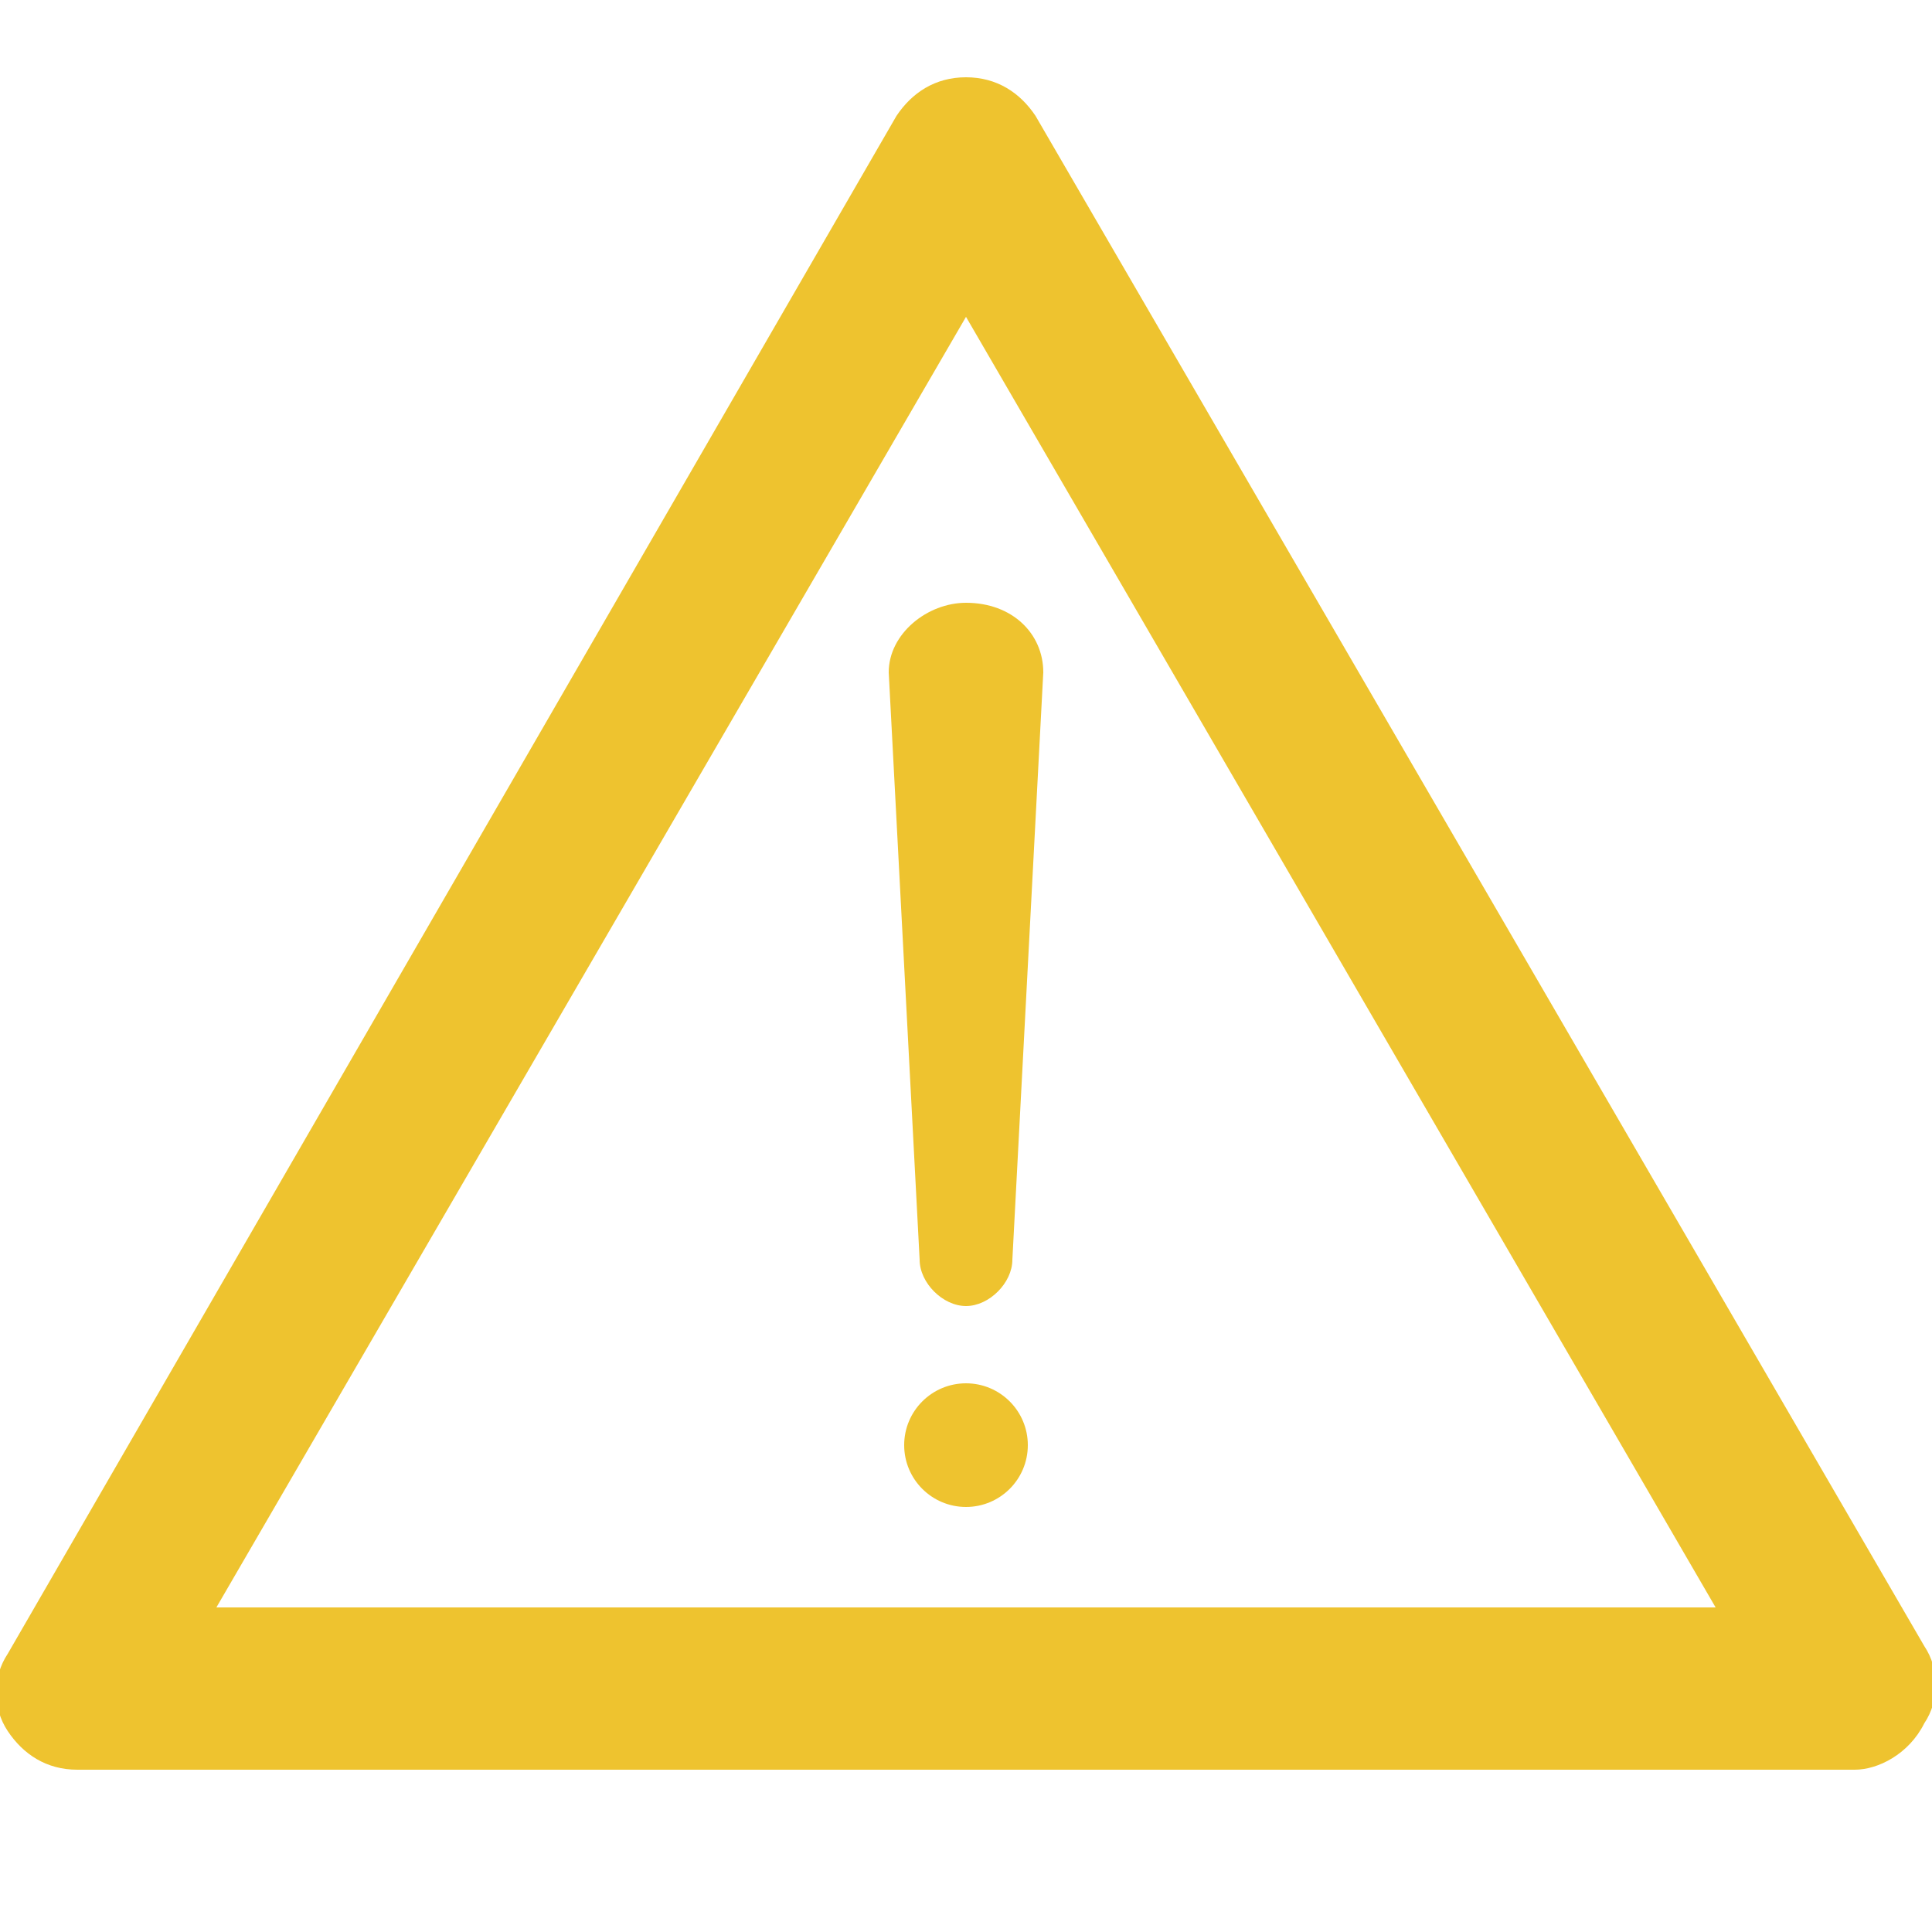
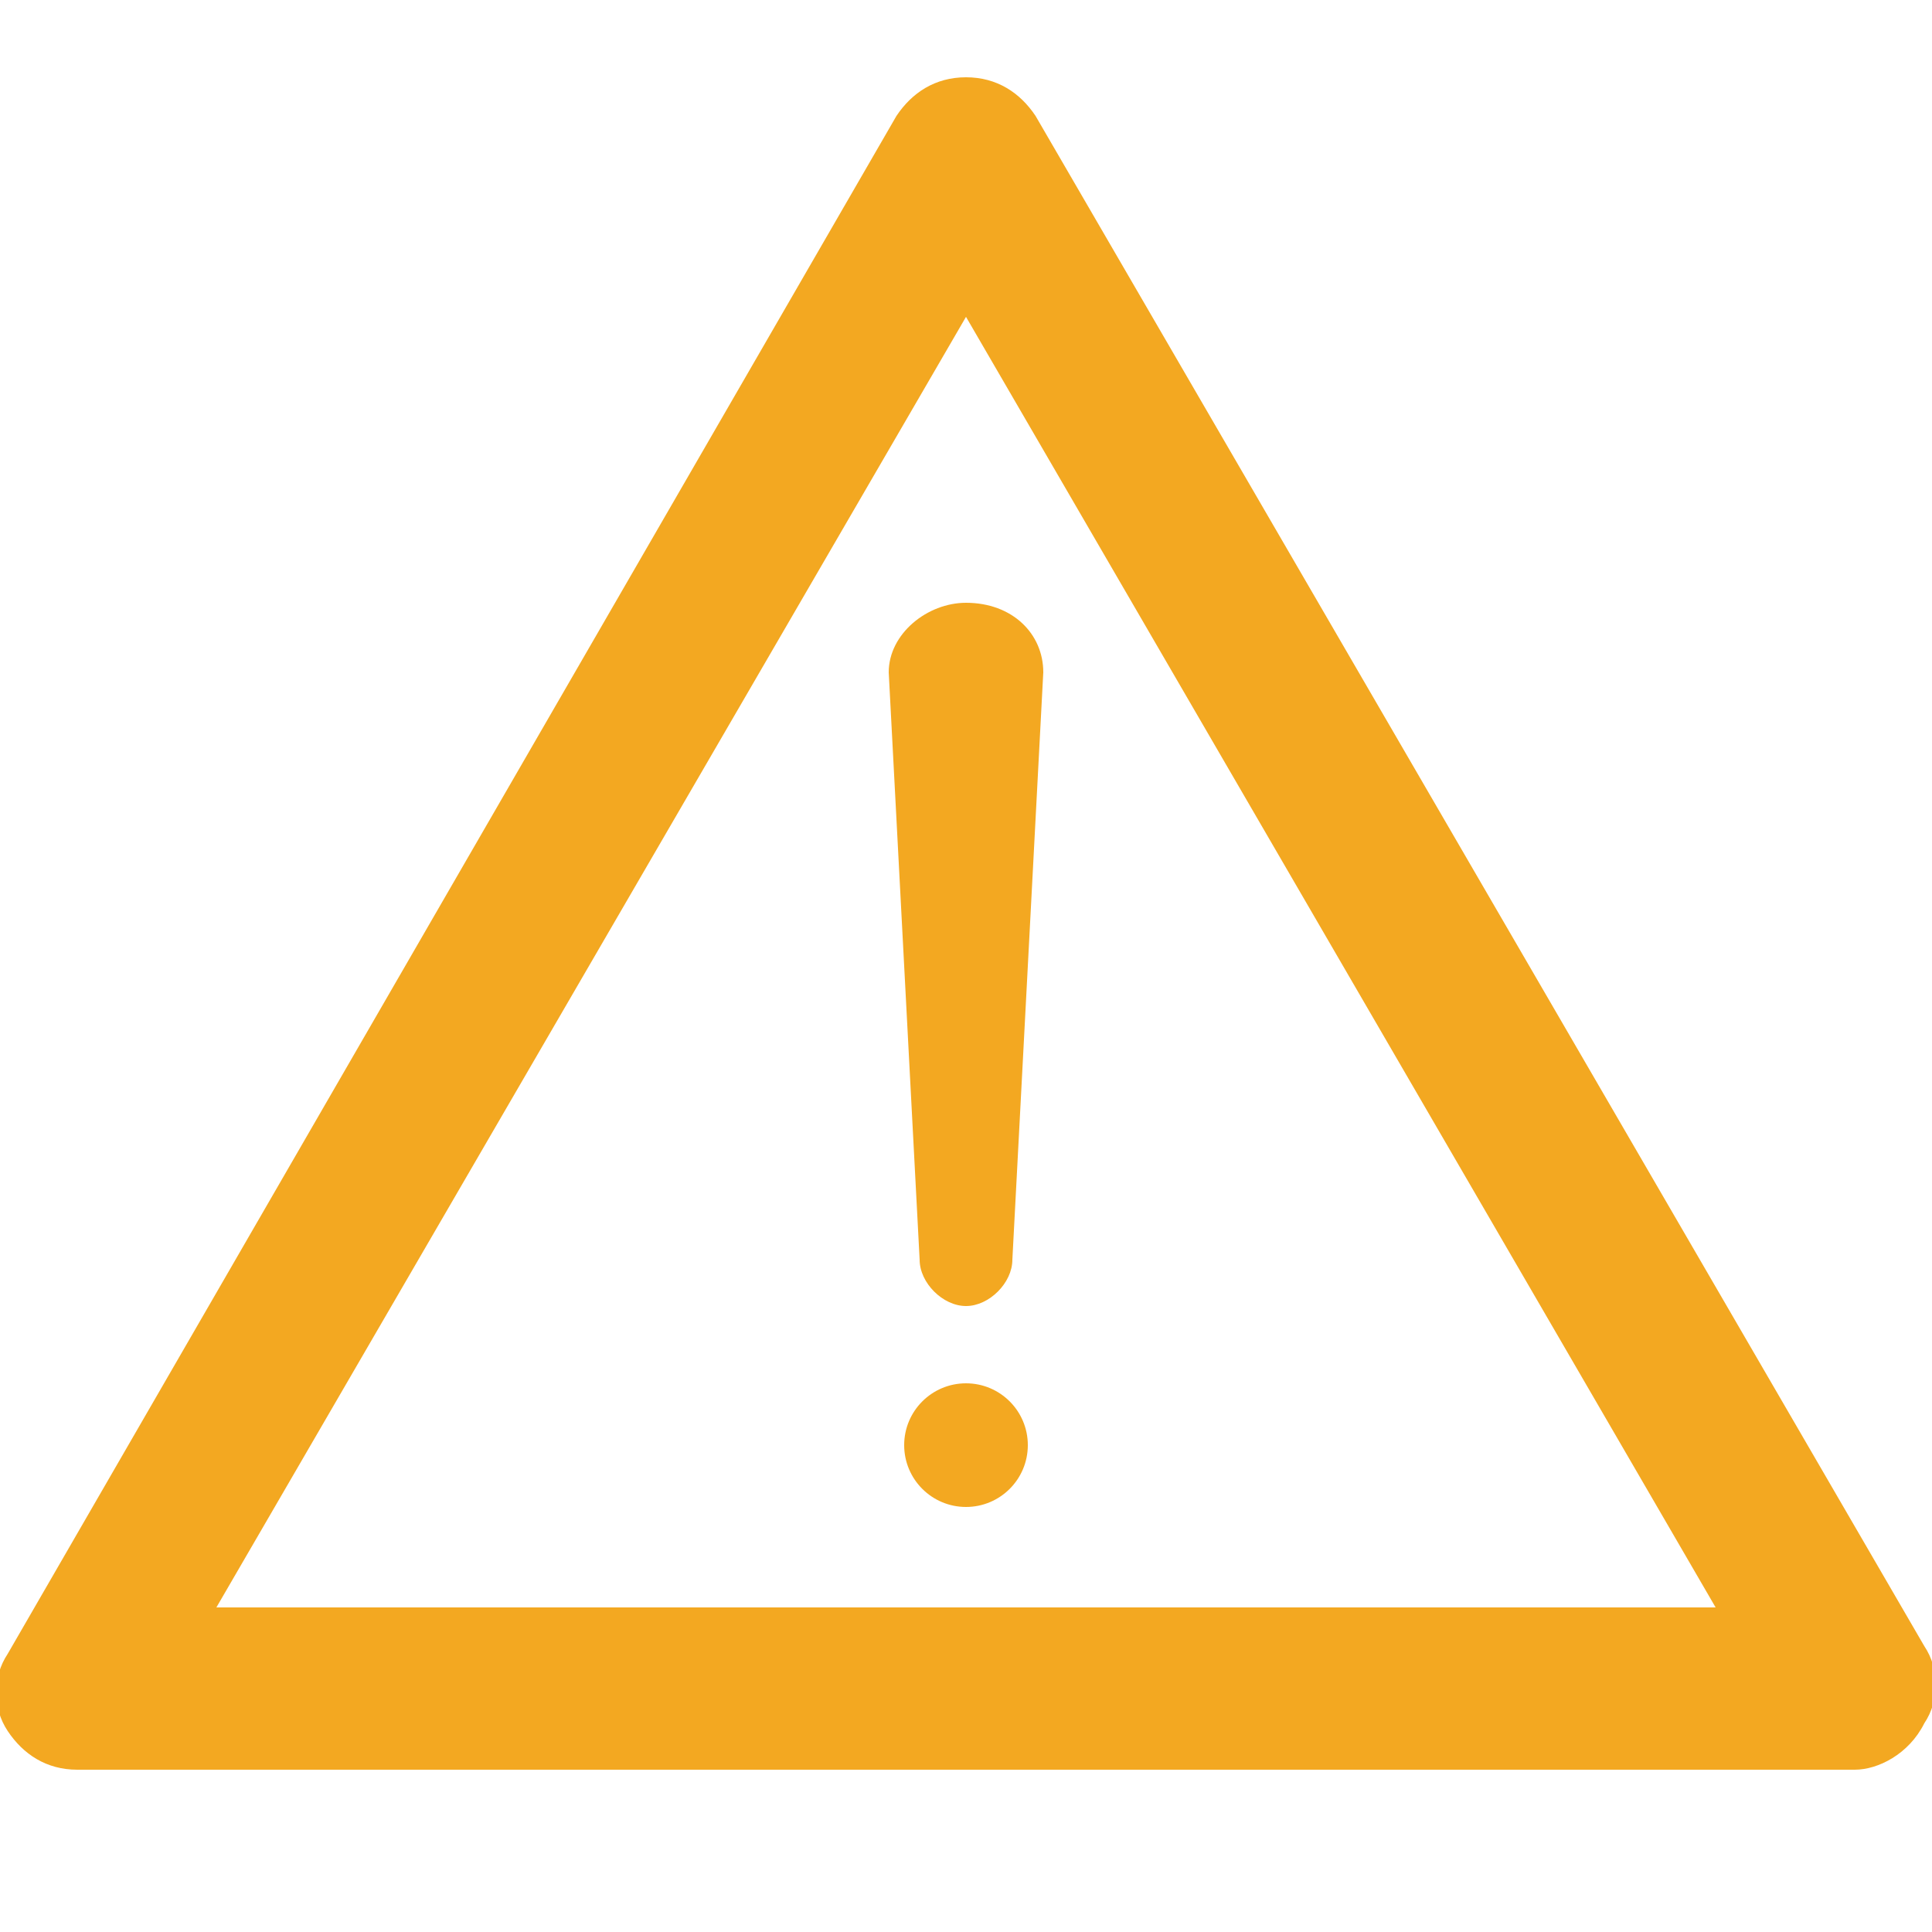
- <svg xmlns="http://www.w3.org/2000/svg" version="1.1" id="Layer_1" x="0px" y="0px" width="25px" height="25px" viewBox="-293 384 25 25" style="enable-background:new -293 384 25 25;" xml:space="preserve">
+ <svg xmlns="http://www.w3.org/2000/svg" version="1.1" x="0px" y="0px" width="25px" height="25px" viewBox="0 0 25 25" style="enable-background:new 0 0 25 25;" xml:space="preserve">
  <style type="text/css">
	.st0{display:none;}
	.st1{display:inline;stroke:#000000;stroke-miterlimit:10;}
	.st2{display:inline;}
- 	.st3{fill:#424244;}
- 	.st4{fill:#999A9B;}
- 	.st5{fill:#C6C6C7;}
- 	.st6{fill:#6E6E70;}
- 	.st7{fill:#4D4D4F;}
- 	.st8{fill:#A4A5A6;}
- 	.st9{fill:#D1D2D2;}
- 	.st10{fill:#79797B;}
- 	.st11{fill:#58585A;}
- 	.st12{fill:#B0B0B2;}
- 	.st13{fill:#DBDCDD;}
- 	.st14{fill:#838385;}
- 	.st15{fill:#636365;}
- 	.st16{fill:#BABBBC;}
- 	.st17{fill:#E7E7E7;}
- 	.st18{fill:#8F8F90;}
- 	.st19{fill:#53C9ED;}
- 	.st20{fill:#616161;}
- 	.st21{display:inline;fill:#616161;}
+ 	.st3{fill:#F3A821;}
+ 	.st4{fill:#F3A821;}
+ 	.st5{fill:#F3A821;}
+ 	.st6{fill:#F3A821;}
+ 	.st7{fill:#F3A821;}
+ 	.st8{fill:#F3A821;}
+ 	.st9{fill:#F3A821;}
+ 	.st10{fill:#F3A821;}
+ 	.st11{fill:#F3A821;}
+ 	.st12{fill:#F3A821;}
+ 	.st13{fill:#F3A821;}
+ 	.st14{fill:#F3A821;}
+ 	.st15{fill:#F3A821;}
+ 	.st16{fill:#F3A821;}
+ 	.st17{fill:#F3A821;}
+ 	.st18{fill:#F3A821;}
+ 	.st19{fill:#F3A821;}
+ 	.st20{fill:#F3A821;}
+ 	.st21{display:inline;fill:#F3A821;}
	.st22{display:inline;fill:none;}
- 	.st23{display:none;fill:#616161;}
- 	.st24{display:none;fill:#A8D15F;}
- 	.st25{fill:#EEC32F;}
+ 	.st23{display:none;fill:#F3A821;}
+ 	.st24{display:none;fill:#F3A821;}
</style>
-   <g id="Layer_1_1_" class="st0">
+   <g id="Layer_1" class="st0">
</g>
  <g id="Layer_2" class="st0">
-     <rect id="XMLID_1_" x="-293" y="383.6" class="st1" width="25.4" height="25.4" />
+     <rect id="XMLID_1_" y="-0.4" class="st1" width="25.4" height="25.4" />
  </g>
  <g id="Layer_3" class="st0">
    <g id="XMLID_3_" class="st2">
      <g id="XMLID_49_">
        <g id="XMLID_57_">
-           <path id="XMLID_61_" class="st3" d="M-281.5,390.9c0,0.3,0.2,0.5,0.5,0.5l0,0c0.3,0,0.5-0.2,0.5-0.5v-4.3c0-0.3-0.2-0.5-0.5-0.5      l0,0c-0.3,0-0.5,0.2-0.5,0.5V390.9z" />
-           <path id="XMLID_58_" class="st4" d="M-281.5,407.5c0,0.3,0.2,0.5,0.5,0.5l0,0c0.3,0,0.5-0.2,0.5-0.5v-4.2c0-0.3-0.2-0.5-0.5-0.5      l0,0c-0.3,0-0.5,0.2-0.5,0.5V407.5z" />
+           <path id="XMLID_61_" class="st3" d="M11.5,6.9c0,0.3,0.2,0.5,0.5,0.5l0,0c0.3,0,0.5-0.2,0.5-0.5V2.6c0-0.3-0.2-0.5-0.5-0.5l0,0      c-0.3,0-0.5,0.2-0.5,0.5V6.9z" />
+           <path id="XMLID_58_" class="st4" d="M11.5,23.5c0,0.3,0.2,0.5,0.5,0.5l0,0c0.3,0,0.5-0.2,0.5-0.5v-4.2c0-0.3-0.2-0.5-0.5-0.5      l0,0c-0.3,0-0.5,0.2-0.5,0.5V23.5z" />
        </g>
        <g id="XMLID_50_">
-           <path id="XMLID_54_" class="st5" d="M-287.3,397.6c0.3,0,0.5-0.2,0.5-0.5l0,0c0-0.3-0.2-0.5-0.5-0.5h-4.2      c-0.3,0-0.5,0.2-0.5,0.5l0,0c0,0.3,0.2,0.5,0.5,0.5H-287.3z" />
-           <path id="XMLID_51_" class="st6" d="M-270.6,397.6c0.3,0,0.5-0.2,0.5-0.5l0,0c0-0.3-0.2-0.5-0.5-0.5h-4.2      c-0.3,0-0.5,0.2-0.5,0.5l0,0c0,0.3,0.2,0.5,0.5,0.5H-270.6z" />
+           <path id="XMLID_54_" class="st5" d="M5.7,13.6c0.3,0,0.5-0.2,0.5-0.5l0,0c0-0.3-0.2-0.5-0.5-0.5H1.5c-0.3,0-0.5,0.2-0.5,0.5l0,0      c0,0.3,0.2,0.5,0.5,0.5H5.7z" />
+           <path id="XMLID_51_" class="st6" d="M22.4,13.6c0.3,0,0.5-0.2,0.5-0.5l0,0c0-0.3-0.2-0.5-0.5-0.5h-4.2c-0.3,0-0.5,0.2-0.5,0.5      l0,0c0,0.3,0.2,0.5,0.5,0.5H22.4z" />
        </g>
      </g>
      <g id="XMLID_34_">
        <g id="XMLID_42_">
-           <path id="XMLID_46_" class="st7" d="M-279.1,391.1c-0.1,0.3,0,0.5,0.3,0.6l0,0c0.3,0.1,0.5,0,0.6-0.3l1.6-3.9      c0.1-0.3,0-0.5-0.3-0.6l0,0c-0.3-0.1-0.5,0-0.6,0.3L-279.1,391.1z" />
-           <path id="XMLID_43_" class="st8" d="M-285.5,406.5c-0.1,0.3,0,0.5,0.3,0.6l0,0c0.3,0.1,0.5,0,0.6-0.3l1.6-3.8      c0.1-0.3,0-0.5-0.3-0.6l0,0c-0.3-0.1-0.5,0-0.6,0.3L-285.5,406.5z" />
+           <path id="XMLID_46_" class="st7" d="M13.9,7.1c-0.1,0.3,0,0.5,0.3,0.6l0,0c0.3,0.1,0.5,0,0.6-0.3l1.6-3.9c0.1-0.3,0-0.5-0.3-0.6      l0,0c-0.3-0.1-0.5,0-0.6,0.3L13.9,7.1z" />
+           <path id="XMLID_43_" class="st8" d="M7.5,22.5c-0.1,0.3,0,0.5,0.3,0.6l0,0c0.3,0.1,0.5,0,0.6-0.3L10,19c0.1-0.3,0-0.5-0.3-0.6      l0,0c-0.3-0.1-0.5,0-0.6,0.3L7.5,22.5z" />
        </g>
        <g id="XMLID_35_">
-           <path id="XMLID_39_" class="st9" d="M-287,395.1c0.3,0.1,0.5,0,0.6-0.3l0,0c0.1-0.3,0-0.5-0.3-0.6l-3.8-1.6      c-0.2-0.1-0.5,0-0.6,0.3l0,0c-0.1,0.3,0,0.5,0.3,0.6L-287,395.1z" />
-           <path id="XMLID_36_" class="st10" d="M-271.6,401.5c0.3,0.1,0.5,0,0.6-0.3l0,0c0.1-0.3,0-0.5-0.3-0.6l-3.8-1.6      c-0.3-0.1-0.5,0-0.6,0.3l0,0c-0.1,0.3,0,0.5,0.3,0.6L-271.6,401.5z" />
+           <path id="XMLID_39_" class="st9" d="M6,11.1c0.3,0.1,0.5,0,0.6-0.3l0,0c0.1-0.3,0-0.5-0.3-0.6L2.5,8.6C2.3,8.5,2,8.6,1.9,8.9      l0,0c-0.1,0.3,0,0.5,0.3,0.6L6,11.1z" />
+           <path id="XMLID_36_" class="st10" d="M21.4,17.5c0.3,0.1,0.5,0,0.6-0.3l0,0c0.1-0.3,0-0.5-0.3-0.6L17.9,15      c-0.3-0.1-0.5,0-0.6,0.3l0,0c-0.1,0.3,0,0.5,0.3,0.6L21.4,17.5z" />
        </g>
      </g>
      <g id="XMLID_19_">
        <g id="XMLID_27_">
-           <path id="XMLID_31_" class="st11" d="M-277,392.3c-0.2,0.2-0.2,0.5,0,0.7l0,0c0.2,0.2,0.5,0.2,0.7,0l3-3c0.2-0.2,0.2-0.5,0-0.7      l0,0c-0.2-0.2-0.5-0.2-0.7,0L-277,392.3z" />
-           <path id="XMLID_28_" class="st12" d="M-288.8,404.1c-0.2,0.2-0.2,0.5,0,0.7l0,0c0.2,0.2,0.5,0.2,0.7,0l3-3      c0.2-0.2,0.2-0.5,0-0.7l0,0c-0.2-0.2-0.5-0.2-0.7,0L-288.8,404.1z" />
+           <path id="XMLID_31_" class="st11" d="M16,8.3c-0.2,0.2-0.2,0.5,0,0.7l0,0c0.2,0.2,0.5,0.2,0.7,0l3-3c0.2-0.2,0.2-0.5,0-0.7l0,0      c-0.2-0.2-0.5-0.2-0.7,0L16,8.3z" />
+           <path id="XMLID_28_" class="st12" d="M4.2,20.1c-0.2,0.2-0.2,0.5,0,0.7l0,0c0.2,0.2,0.5,0.2,0.7,0l3-3c0.2-0.2,0.2-0.5,0-0.7      l0,0c-0.2-0.2-0.5-0.2-0.7,0L4.2,20.1z" />
        </g>
        <g id="XMLID_20_">
-           <path id="XMLID_24_" class="st13" d="M-285.8,393c0.2,0.2,0.5,0.2,0.7,0l0,0c0.2-0.2,0.2-0.5,0-0.7l-3-3c-0.2-0.2-0.5-0.2-0.7,0      l0,0c-0.2,0.2-0.2,0.6,0,0.7L-285.8,393z" />
-           <path id="XMLID_21_" class="st14" d="M-274,404.8c0.2,0.2,0.5,0.2,0.7,0l0,0c0.2-0.2,0.2-0.5,0-0.7l-3-3c-0.2-0.2-0.5-0.2-0.7,0      l0,0c-0.2,0.2-0.2,0.5,0,0.7L-274,404.8z" />
+           <path id="XMLID_24_" class="st13" d="M7.2,9c0.2,0.2,0.5,0.2,0.7,0l0,0c0.2-0.2,0.2-0.5,0-0.7l-3-3c-0.2-0.2-0.5-0.2-0.7,0l0,0      C4,5.5,4,5.9,4.2,6L7.2,9z" />
+           <path id="XMLID_21_" class="st14" d="M19,20.8c0.2,0.2,0.5,0.2,0.7,0l0,0c0.2-0.2,0.2-0.5,0-0.7l-3-3c-0.2-0.2-0.5-0.2-0.7,0      l0,0c-0.2,0.2-0.2,0.5,0,0.7L19,20.8z" />
        </g>
      </g>
      <g id="XMLID_4_">
        <g id="XMLID_12_">
-           <path id="XMLID_16_" class="st15" d="M-275.5,394.2c-0.3,0.1-0.4,0.4-0.3,0.6l0,0c0.1,0.3,0.4,0.4,0.6,0.3l3.9-1.6      c0.3-0.1,0.5-0.4,0.3-0.6l0,0c-0.1-0.3-0.4-0.4-0.6-0.3L-275.5,394.2z" />
-           <path id="XMLID_13_" class="st16" d="M-290.9,400.6c-0.3,0.1-0.4,0.4-0.3,0.6l0,0c0.1,0.3,0.4,0.4,0.6,0.3l3.9-1.6      c0.3-0.1,0.4-0.4,0.3-0.6l0,0c0-0.3-0.3-0.4-0.6-0.3L-290.9,400.6z" />
+           <path id="XMLID_16_" class="st15" d="M17.5,10.2c-0.3,0.1-0.4,0.4-0.3,0.6l0,0c0.1,0.3,0.4,0.4,0.6,0.3l3.9-1.6      C22,9.4,22.2,9.1,22,8.9l0,0c-0.1-0.3-0.4-0.4-0.6-0.3L17.5,10.2z" />
+           <path id="XMLID_13_" class="st16" d="M2.1,16.6c-0.3,0.1-0.4,0.4-0.3,0.6l0,0c0.1,0.3,0.4,0.4,0.6,0.3l3.9-1.6      c0.3-0.1,0.4-0.4,0.3-0.6l0,0C6.6,15,6.3,14.9,6,15L2.1,16.6z" />
        </g>
        <g id="XMLID_5_">
-           <path id="XMLID_9_" class="st17" d="M-283.9,391.5c0.1,0.3,0.4,0.4,0.6,0.3l0,0c0.3-0.1,0.4-0.4,0.3-0.7l-1.6-3.9      c-0.1-0.2-0.4-0.3-0.6-0.2l0,0c-0.3,0.1-0.4,0.4-0.3,0.6L-283.9,391.5z" />
-           <path id="XMLID_6_" class="st18" d="M-277.5,406.9c0.1,0.3,0.4,0.4,0.6,0.3l0,0c0.3-0.1,0.4-0.4,0.3-0.6l-1.6-3.9      c-0.1-0.3-0.4-0.4-0.6-0.3l0,0c-0.3,0.1-0.4,0.4-0.3,0.6L-277.5,406.9z" />
+           <path id="XMLID_9_" class="st17" d="M9.1,7.5c0.1,0.3,0.4,0.4,0.6,0.3l0,0C10,7.7,10.1,7.4,10,7.1L8.4,3.2C8.3,3,8,2.9,7.8,3      l0,0C7.5,3.1,7.4,3.4,7.5,3.6L9.1,7.5z" />
+           <path id="XMLID_6_" class="st18" d="M15.5,22.9c0.1,0.3,0.4,0.4,0.6,0.3l0,0c0.3-0.1,0.4-0.4,0.3-0.6l-1.6-3.9      c-0.1-0.3-0.4-0.4-0.6-0.3l0,0c-0.3,0.1-0.4,0.4-0.3,0.6L15.5,22.9z" />
        </g>
      </g>
    </g>
  </g>
  <g id="Layer_4">
    <g id="XMLID_2_" class="st0">
      <g class="st2">
        <g>
-           <path class="st19" d="M-281,390.5c0,0.3,0.2,0.5,0.5,0.5l0,0c0.3,0,0.5-0.2,0.5-0.5v-4.2c0-0.3-0.2-0.5-0.5-0.5l0,0      c-0.3,0-0.5,0.2-0.5,0.5V390.5z" />
-           <path class="st19" d="M-281,407.1c0,0.3,0.2,0.5,0.5,0.5l0,0c0.3,0,0.5-0.2,0.5-0.5v-4.2c0-0.3-0.2-0.5-0.5-0.5l0,0      c-0.3,0-0.5,0.2-0.5,0.5V407.1z" />
+           <path class="st19" d="M12,6.5C12,6.8,12.2,7,12.5,7l0,0C12.8,7,13,6.8,13,6.5V2.3c0-0.3-0.2-0.5-0.5-0.5l0,0      C12.2,1.8,12,2,12,2.3V6.5z" />
+           <path class="st19" d="M12,23.1c0,0.3,0.2,0.5,0.5,0.5l0,0c0.3,0,0.5-0.2,0.5-0.5v-4.2c0-0.3-0.2-0.5-0.5-0.5l0,0      c-0.3,0-0.5,0.2-0.5,0.5V23.1z" />
        </g>
        <g>
-           <path class="st19" d="M-286.7,397.2c0.3,0,0.5-0.2,0.5-0.5l0,0c0-0.3-0.2-0.5-0.5-0.5h-4.2c-0.3,0-0.5,0.2-0.5,0.5l0,0      c0,0.3,0.2,0.5,0.5,0.5H-286.7z" />
-           <path class="st19" d="M-270,397.2c0.3,0,0.5-0.2,0.5-0.5l0,0c0-0.3-0.2-0.5-0.5-0.5h-4.2c-0.3,0-0.5,0.2-0.5,0.5l0,0      c0,0.3,0.2,0.5,0.5,0.5H-270z" />
+           <path class="st19" d="M6.3,13.2c0.3,0,0.5-0.2,0.5-0.5l0,0c0-0.3-0.2-0.5-0.5-0.5H2.1c-0.3,0-0.5,0.2-0.5,0.5l0,0      c0,0.3,0.2,0.5,0.5,0.5H6.3z" />
+           <path class="st19" d="M23,13.2c0.3,0,0.5-0.2,0.5-0.5l0,0c0-0.3-0.2-0.5-0.5-0.5h-4.2c-0.3,0-0.5,0.2-0.5,0.5l0,0      c0,0.3,0.2,0.5,0.5,0.5H23z" />
        </g>
      </g>
      <g class="st2">
        <g>
-           <path class="st19" d="M-278.6,390.8c-0.1,0.3,0,0.5,0.3,0.6l0,0c0.3,0.1,0.5,0,0.6-0.3l1.7-3.8c0.1-0.3,0-0.5-0.3-0.6l0,0      c-0.3-0.1-0.5,0-0.6,0.3L-278.6,390.8z" />
-           <path class="st19" d="M-284.9,406.2c-0.1,0.3,0,0.5,0.3,0.6l0,0c0.3,0.1,0.5,0,0.6-0.3l1.6-3.9c0.1-0.3,0-0.5-0.3-0.6l0,0      c-0.3-0.1-0.5,0-0.6,0.3L-284.9,406.2z" />
+           <path class="st19" d="M14.4,6.8c-0.1,0.3,0,0.5,0.3,0.6l0,0c0.3,0.1,0.5,0,0.6-0.3L17,3.3c0.1-0.3,0-0.5-0.3-0.6l0,0      c-0.3-0.1-0.5,0-0.6,0.3L14.4,6.8z" />
+           <path class="st19" d="M8.1,22.2c-0.1,0.3,0,0.5,0.3,0.6l0,0c0.3,0.1,0.5,0,0.6-0.3l1.6-3.9c0.1-0.3,0-0.5-0.3-0.6l0,0      c-0.3-0.1-0.5,0-0.6,0.3L8.1,22.2z" />
        </g>
        <g>
-           <path class="st19" d="M-286.4,394.8c0.3,0.1,0.5,0,0.6-0.3l0,0c0.1-0.3,0-0.5-0.3-0.6l-3.8-1.6c-0.3-0.1-0.5,0-0.6,0.3l0,0      c-0.1,0.3,0,0.5,0.3,0.6L-286.4,394.8z" />
-           <path class="st19" d="M-271,401.2c0.3,0.1,0.5,0,0.6-0.3l0,0c0.1-0.3,0-0.5-0.3-0.6l-3.9-1.6c-0.3-0.1-0.5,0-0.6,0.3l0,0      c-0.1,0.3,0,0.5,0.3,0.6L-271,401.2z" />
+           <path class="st19" d="M6.6,10.8c0.3,0.1,0.5,0,0.6-0.3l0,0c0.1-0.3,0-0.5-0.3-0.6L3.1,8.3c-0.3-0.1-0.5,0-0.6,0.3l0,0      c-0.1,0.3,0,0.5,0.3,0.6L6.6,10.8z" />
+           <path class="st19" d="M22,17.2c0.3,0.1,0.5,0,0.6-0.3l0,0c0.1-0.3,0-0.5-0.3-0.6l-3.9-1.6c-0.3-0.1-0.5,0-0.6,0.3l0,0      c-0.1,0.3,0,0.5,0.3,0.6L22,17.2z" />
        </g>
      </g>
      <g class="st2">
        <g>
-           <path class="st19" d="M-276.4,392c-0.2,0.2-0.2,0.5,0,0.7l0,0c0.2,0.2,0.5,0.2,0.7,0l3-3c0.2-0.2,0.2-0.5,0-0.7l0,0      c-0.2-0.2-0.5-0.2-0.7,0L-276.4,392z" />
-           <path class="st19" d="M-288.2,403.7c-0.2,0.2-0.2,0.5,0,0.7l0,0c0.2,0.2,0.5,0.2,0.7,0l3-3c0.2-0.2,0.2-0.5,0-0.7l0,0      c-0.2-0.2-0.5-0.2-0.7,0L-288.2,403.7z" />
+           <path class="st19" d="M16.6,8c-0.2,0.2-0.2,0.5,0,0.7l0,0c0.2,0.2,0.5,0.2,0.7,0l3-3c0.2-0.2,0.2-0.5,0-0.7l0,0      c-0.2-0.2-0.5-0.2-0.7,0L16.6,8z" />
+           <path class="st19" d="M4.8,19.7c-0.2,0.2-0.2,0.5,0,0.7l0,0c0.2,0.2,0.5,0.2,0.7,0l3-3c0.2-0.2,0.2-0.5,0-0.7l0,0      c-0.2-0.2-0.5-0.2-0.7,0L4.8,19.7z" />
        </g>
        <g>
-           <path class="st19" d="M-285.2,392.7c0.2,0.2,0.5,0.2,0.7,0l0,0c0.2-0.2,0.2-0.5,0-0.7l-3-3c-0.2-0.2-0.5-0.2-0.7,0l0,0      c-0.2,0.2-0.2,0.5,0,0.7L-285.2,392.7z" />
-           <path class="st19" d="M-273.5,404.4c0.2,0.2,0.5,0.2,0.7,0l0,0c0.2-0.2,0.2-0.5,0-0.7l-3-3c-0.2-0.2-0.5-0.2-0.7,0l0,0      c-0.2,0.2-0.2,0.5,0,0.7L-273.5,404.4z" />
+           <path class="st19" d="M7.8,8.7c0.2,0.2,0.5,0.2,0.7,0l0,0c0.2-0.2,0.2-0.5,0-0.7l-3-3C5.3,4.8,5,4.8,4.8,5l0,0      c-0.2,0.2-0.2,0.5,0,0.7L7.8,8.7z" />
+           <path class="st19" d="M19.5,20.4c0.2,0.2,0.5,0.2,0.7,0l0,0c0.2-0.2,0.2-0.5,0-0.7l-3-3c-0.2-0.2-0.5-0.2-0.7,0l0,0      c-0.2,0.2-0.2,0.5,0,0.7L19.5,20.4z" />
        </g>
      </g>
      <g class="st2">
        <g>
-           <path class="st19" d="M-274.9,393.9c-0.3,0.1-0.4,0.4-0.3,0.6l0,0c0.1,0.3,0.4,0.4,0.6,0.3l3.9-1.6c0.3-0.1,0.4-0.4,0.3-0.6l0,0      c-0.1-0.3-0.4-0.4-0.6-0.3L-274.9,393.9z" />
-           <path class="st19" d="M-290.3,400.2c-0.3,0.1-0.4,0.4-0.3,0.6l0,0c0.1,0.3,0.4,0.4,0.6,0.3l4-1.6c0.3-0.1,0.4-0.4,0.3-0.6l0,0      c-0.1-0.3-0.4-0.4-0.6-0.3L-290.3,400.2z" />
+           <path class="st19" d="M18.1,9.9c-0.3,0.1-0.4,0.4-0.3,0.6l0,0c0.1,0.3,0.4,0.4,0.6,0.3l3.9-1.6c0.3-0.1,0.4-0.4,0.3-0.6l0,0      c-0.1-0.3-0.4-0.4-0.6-0.3L18.1,9.9z" />
+           <path class="st19" d="M2.7,16.2c-0.3,0.1-0.4,0.4-0.3,0.6l0,0c0.1,0.3,0.4,0.4,0.6,0.3L7,15.5c0.3-0.1,0.4-0.4,0.3-0.6l0,0      c-0.1-0.3-0.4-0.4-0.6-0.3L2.7,16.2z" />
        </g>
        <g>
-           <path class="st19" d="M-283.3,391.2c0.1,0.3,0.4,0.4,0.6,0.3l0,0c0.3-0.1,0.4-0.4,0.3-0.6l-1.6-4c-0.1-0.3-0.4-0.4-0.7-0.3l0,0      c-0.2,0.1-0.3,0.4-0.2,0.7L-283.3,391.2z" />
-           <path class="st19" d="M-276.9,406.5c0.1,0.3,0.4,0.4,0.6,0.3l0,0c0.3-0.1,0.4-0.4,0.3-0.6l-1.6-3.9c-0.1-0.3-0.4-0.4-0.7-0.3      l0,0c-0.3,0.1-0.4,0.4-0.3,0.6L-276.9,406.5z" />
+           <path class="st19" d="M9.7,7.2c0.1,0.3,0.4,0.4,0.6,0.3l0,0c0.3-0.1,0.4-0.4,0.3-0.6L9,2.9C8.9,2.6,8.6,2.5,8.3,2.6l0,0      C8.1,2.7,8,3,8.1,3.3L9.7,7.2z" />
+           <path class="st19" d="M16.1,22.5c0.1,0.3,0.4,0.4,0.6,0.3l0,0c0.3-0.1,0.4-0.4,0.3-0.6l-1.6-3.9C15.3,18,15,17.9,14.7,18l0,0      c-0.3,0.1-0.4,0.4-0.3,0.6L16.1,22.5z" />
        </g>
      </g>
    </g>
    <g id="XMLID_8_" class="st0">
      <g id="XMLID_11_" class="st2">
-         <rect id="XMLID_14_" x="-294.8" y="394.3" transform="matrix(-0.7071 0.7071 -0.7071 -0.7071 -199.4984 874.5101)" class="st20" width="27.8" height="3.2" />
+         <rect id="XMLID_14_" x="-1.8" y="10.4" transform="matrix(0.7071 -0.7071 0.7071 0.7071 -4.9073 12.0083)" class="st20" width="27.8" height="3.2" />
      </g>
-       <rect id="XMLID_10_" x="-294.5" y="394.2" transform="matrix(0.7071 0.7071 -0.7071 0.7071 197.7013 314.3828)" class="st21" width="27.8" height="3.2" />
+       <rect id="XMLID_10_" x="-1.5" y="10.4" transform="matrix(-0.7071 -0.7071 0.7071 -0.7071 12.6398 29.0912)" class="st21" width="27.8" height="3.2" />
    </g>
    <g id="XMLID_7_" class="st0">
-       <circle class="st22" cx="-281" cy="396.7" r="10" />
-       <rect x="-291" y="395.6" transform="matrix(0.7071 -0.7071 0.7071 0.7071 -362.8313 -82.4786)" class="st21" width="20.1" height="2.2" />
-       <path class="st21" d="M-273.2,404.4c4.2-4.2,4.2-11.2,0-15.4c-4.2-4.2-11.2-4.3-15.5,0c-4.3,4.2-4.3,11.2,0,15.4    C-284.4,408.7-277.5,408.7-273.2,404.4z M-287.4,390.2c3.6-3.6,9.4-3.6,12.9,0c3.6,3.6,3.6,9.4,0,12.9c-3.6,3.6-9.4,3.6-12.9,0    S-291,393.8-287.4,390.2z" />
+       <circle class="st22" cx="12" cy="12.7" r="10" />
+       <rect x="2" y="11.6" transform="matrix(-0.7071 0.7071 -0.7071 -0.7071 29.5246 13.1965)" class="st21" width="20.1" height="2.2" />
+       <path class="st21" d="M19.8,20.4C24,16.2,24,9.2,19.8,5S8.6,0.7,4.3,5C0,9.2,0,16.2,4.3,20.4C8.6,24.7,15.5,24.7,19.8,20.4z     M5.6,6.2c3.6-3.6,9.4-3.6,12.9,0c3.6,3.6,3.6,9.4,0,12.9c-3.6,3.6-9.4,3.6-12.9,0S2,9.8,5.6,6.2z" />
    </g>
-     <path id="XMLID_15_" class="st23" d="M-274.7,386.6c-3.9,4.8-6.9,10.1-9.5,15.7c-1-1.4-2.1-2.8-3.1-4.3c-1-1.3-5.1,0.2-3.9,1.8   c1.8,2.4,3.6,4.9,5.4,7.3c0.8,1.1,3.5,0.4,4-0.7c2.8-6.7,6-13.2,10.6-18.9C-269.6,385.5-273.6,385.3-274.7,386.6z" />
-     <path id="XMLID_101_" class="st24" d="M-274.7,386.8c-3.9,4.8-6.9,10.1-9.5,15.7c-1-1.4-2.1-2.8-3.1-4.3c-1-1.3-5.1,0.2-3.9,1.8   c1.8,2.4,3.6,4.9,5.4,7.3c0.8,1.1,3.5,0.4,4-0.7c2.8-6.7,6-13.2,10.6-18.9C-269.6,385.7-273.6,385.5-274.7,386.8z" />
+     <path id="XMLID_15_" class="st23" d="M18.3,2.6c-3.9,4.8-6.9,10.1-9.5,15.7c-1-1.4-2.1-2.8-3.1-4.3c-1-1.3-5.1,0.2-3.9,1.8   c1.8,2.4,3.6,4.9,5.4,7.3c0.8,1.1,3.5,0.4,4-0.7C14,15.7,17.2,9.2,21.8,3.5C23.4,1.5,19.4,1.3,18.3,2.6z" />
+     <path id="XMLID_101_" class="st24" d="M18.3,2.8c-3.9,4.8-6.9,10.1-9.5,15.7c-1-1.4-2.1-2.8-3.1-4.3c-1-1.3-5.1,0.2-3.9,1.8   c1.8,2.4,3.6,4.9,5.4,7.3c0.8,1.1,3.5,0.4,4-0.7C14,15.9,17.2,9.4,21.8,3.7C23.4,1.7,19.4,1.5,18.3,2.8z" />
    <g id="XMLID_104_">
-       <path id="XMLID_107_" class="st25" d="M-269,406.9h-23c-0.4,0-0.7-0.2-0.9-0.5c-0.2-0.3-0.2-0.7,0-1l11.5-19.9    c0.2-0.3,0.5-0.5,0.9-0.5s0.7,0.2,0.9,0.5l11.5,19.8c0.2,0.3,0.2,0.7,0,1C-268.3,406.7-268.7,406.9-269,406.9z M-290.2,404.8h19.4    l-9.7-16.7L-290.2,404.8z" />
-       <circle id="XMLID_106_" class="st25" cx="-280.5" cy="402.7" r="0.8" />
-       <path id="XMLID_105_" class="st25" d="M-279.5,392.7c0-0.5-0.4-0.9-1-0.9c-0.5,0-1,0.4-1,0.9l0,0l0,0l0.4,7.6    c0,0.3,0.3,0.6,0.6,0.6s0.6-0.3,0.6-0.6L-279.5,392.7C-279.5,392.8-279.5,392.8-279.5,392.7C-279.5,392.8-279.5,392.7-279.5,392.7    z" />
+       <path id="XMLID_107_" class="st20" d="M24,22.9H1c-0.4,0-0.7-0.2-0.9-0.5c-0.2-0.3-0.2-0.7,0-1L11.6,1.5C11.8,1.2,12.1,1,12.5,1    c0.4,0,0.7,0.2,0.9,0.5l11.5,19.8c0.2,0.3,0.2,0.7,0,1C24.7,22.7,24.3,22.9,24,22.9z M2.8,20.8h19.4L12.5,4.1L2.8,20.8z" />
+       <circle id="XMLID_106_" class="st20" cx="12.5" cy="18.7" r="0.8" />
+       <path id="XMLID_105_" class="st20" d="M13.5,8.7c0-0.5-0.4-0.9-1-0.9c-0.5,0-1,0.4-1,0.9c0,0,0,0,0,0c0,0,0,0,0,0l0.4,7.6    c0,0.3,0.3,0.6,0.6,0.6c0.3,0,0.6-0.3,0.6-0.6L13.5,8.7C13.5,8.8,13.5,8.8,13.5,8.7C13.5,8.8,13.5,8.7,13.5,8.7z" />
    </g>
  </g>
</svg>
